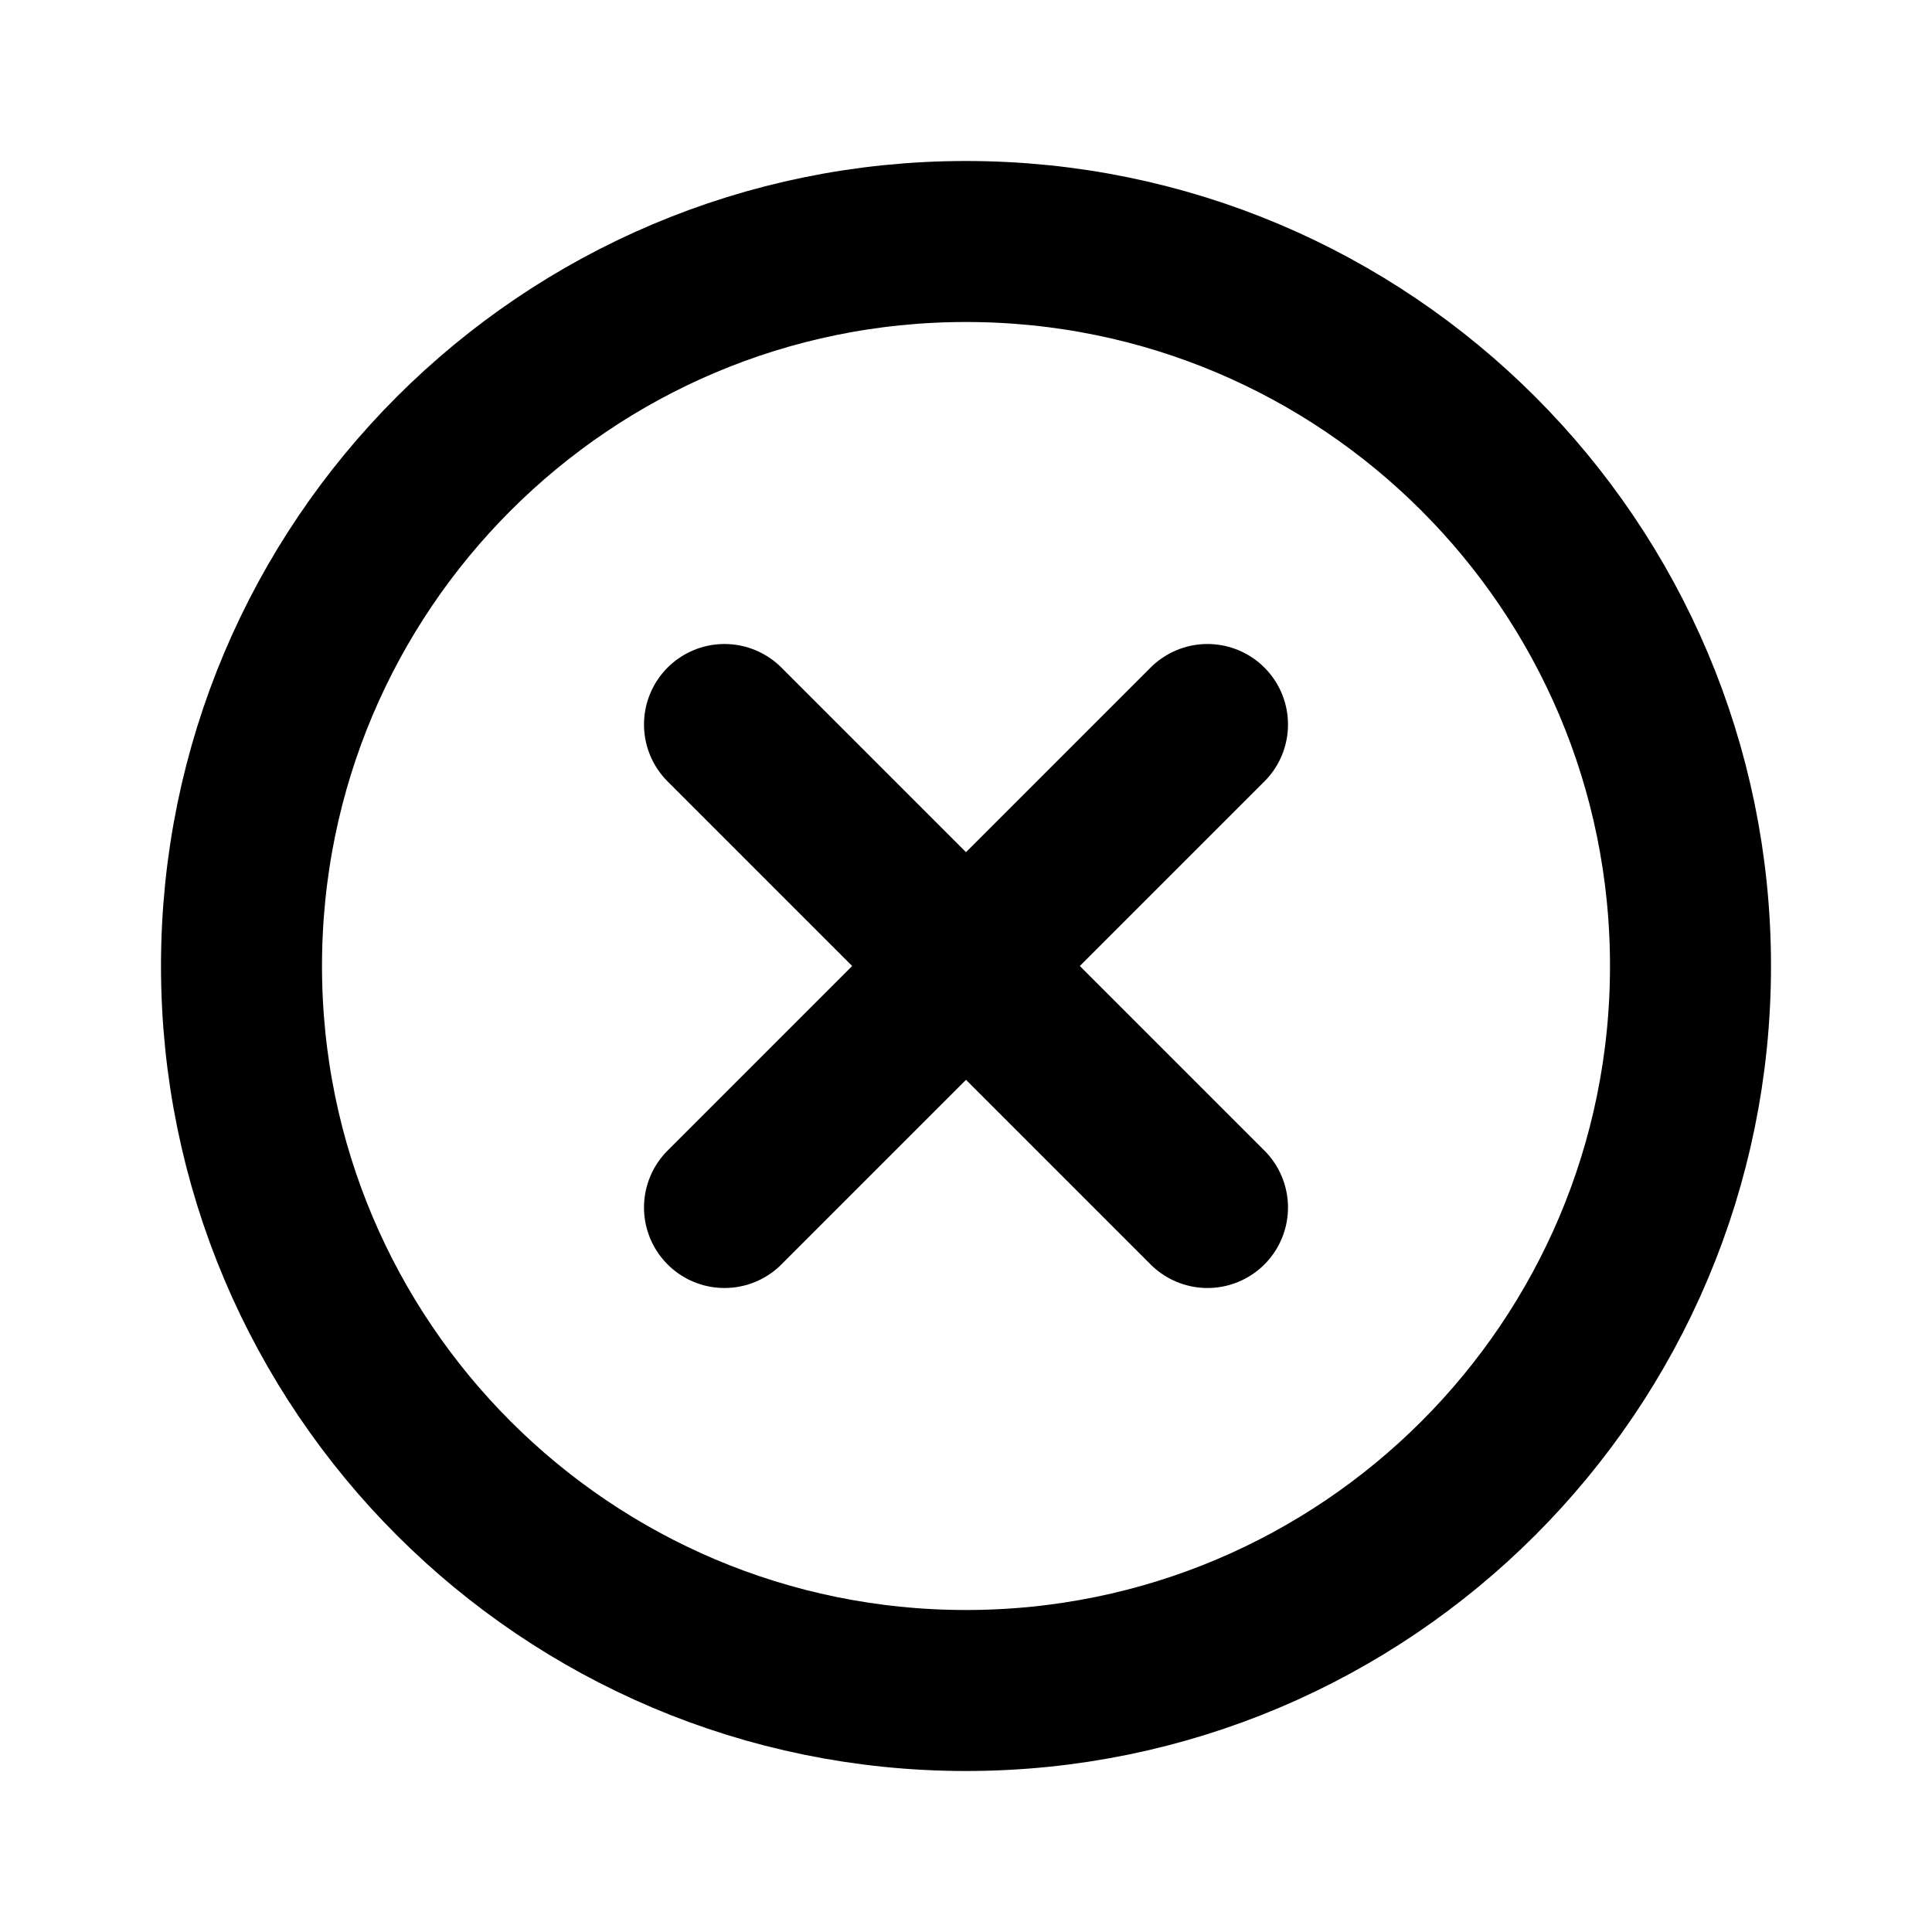
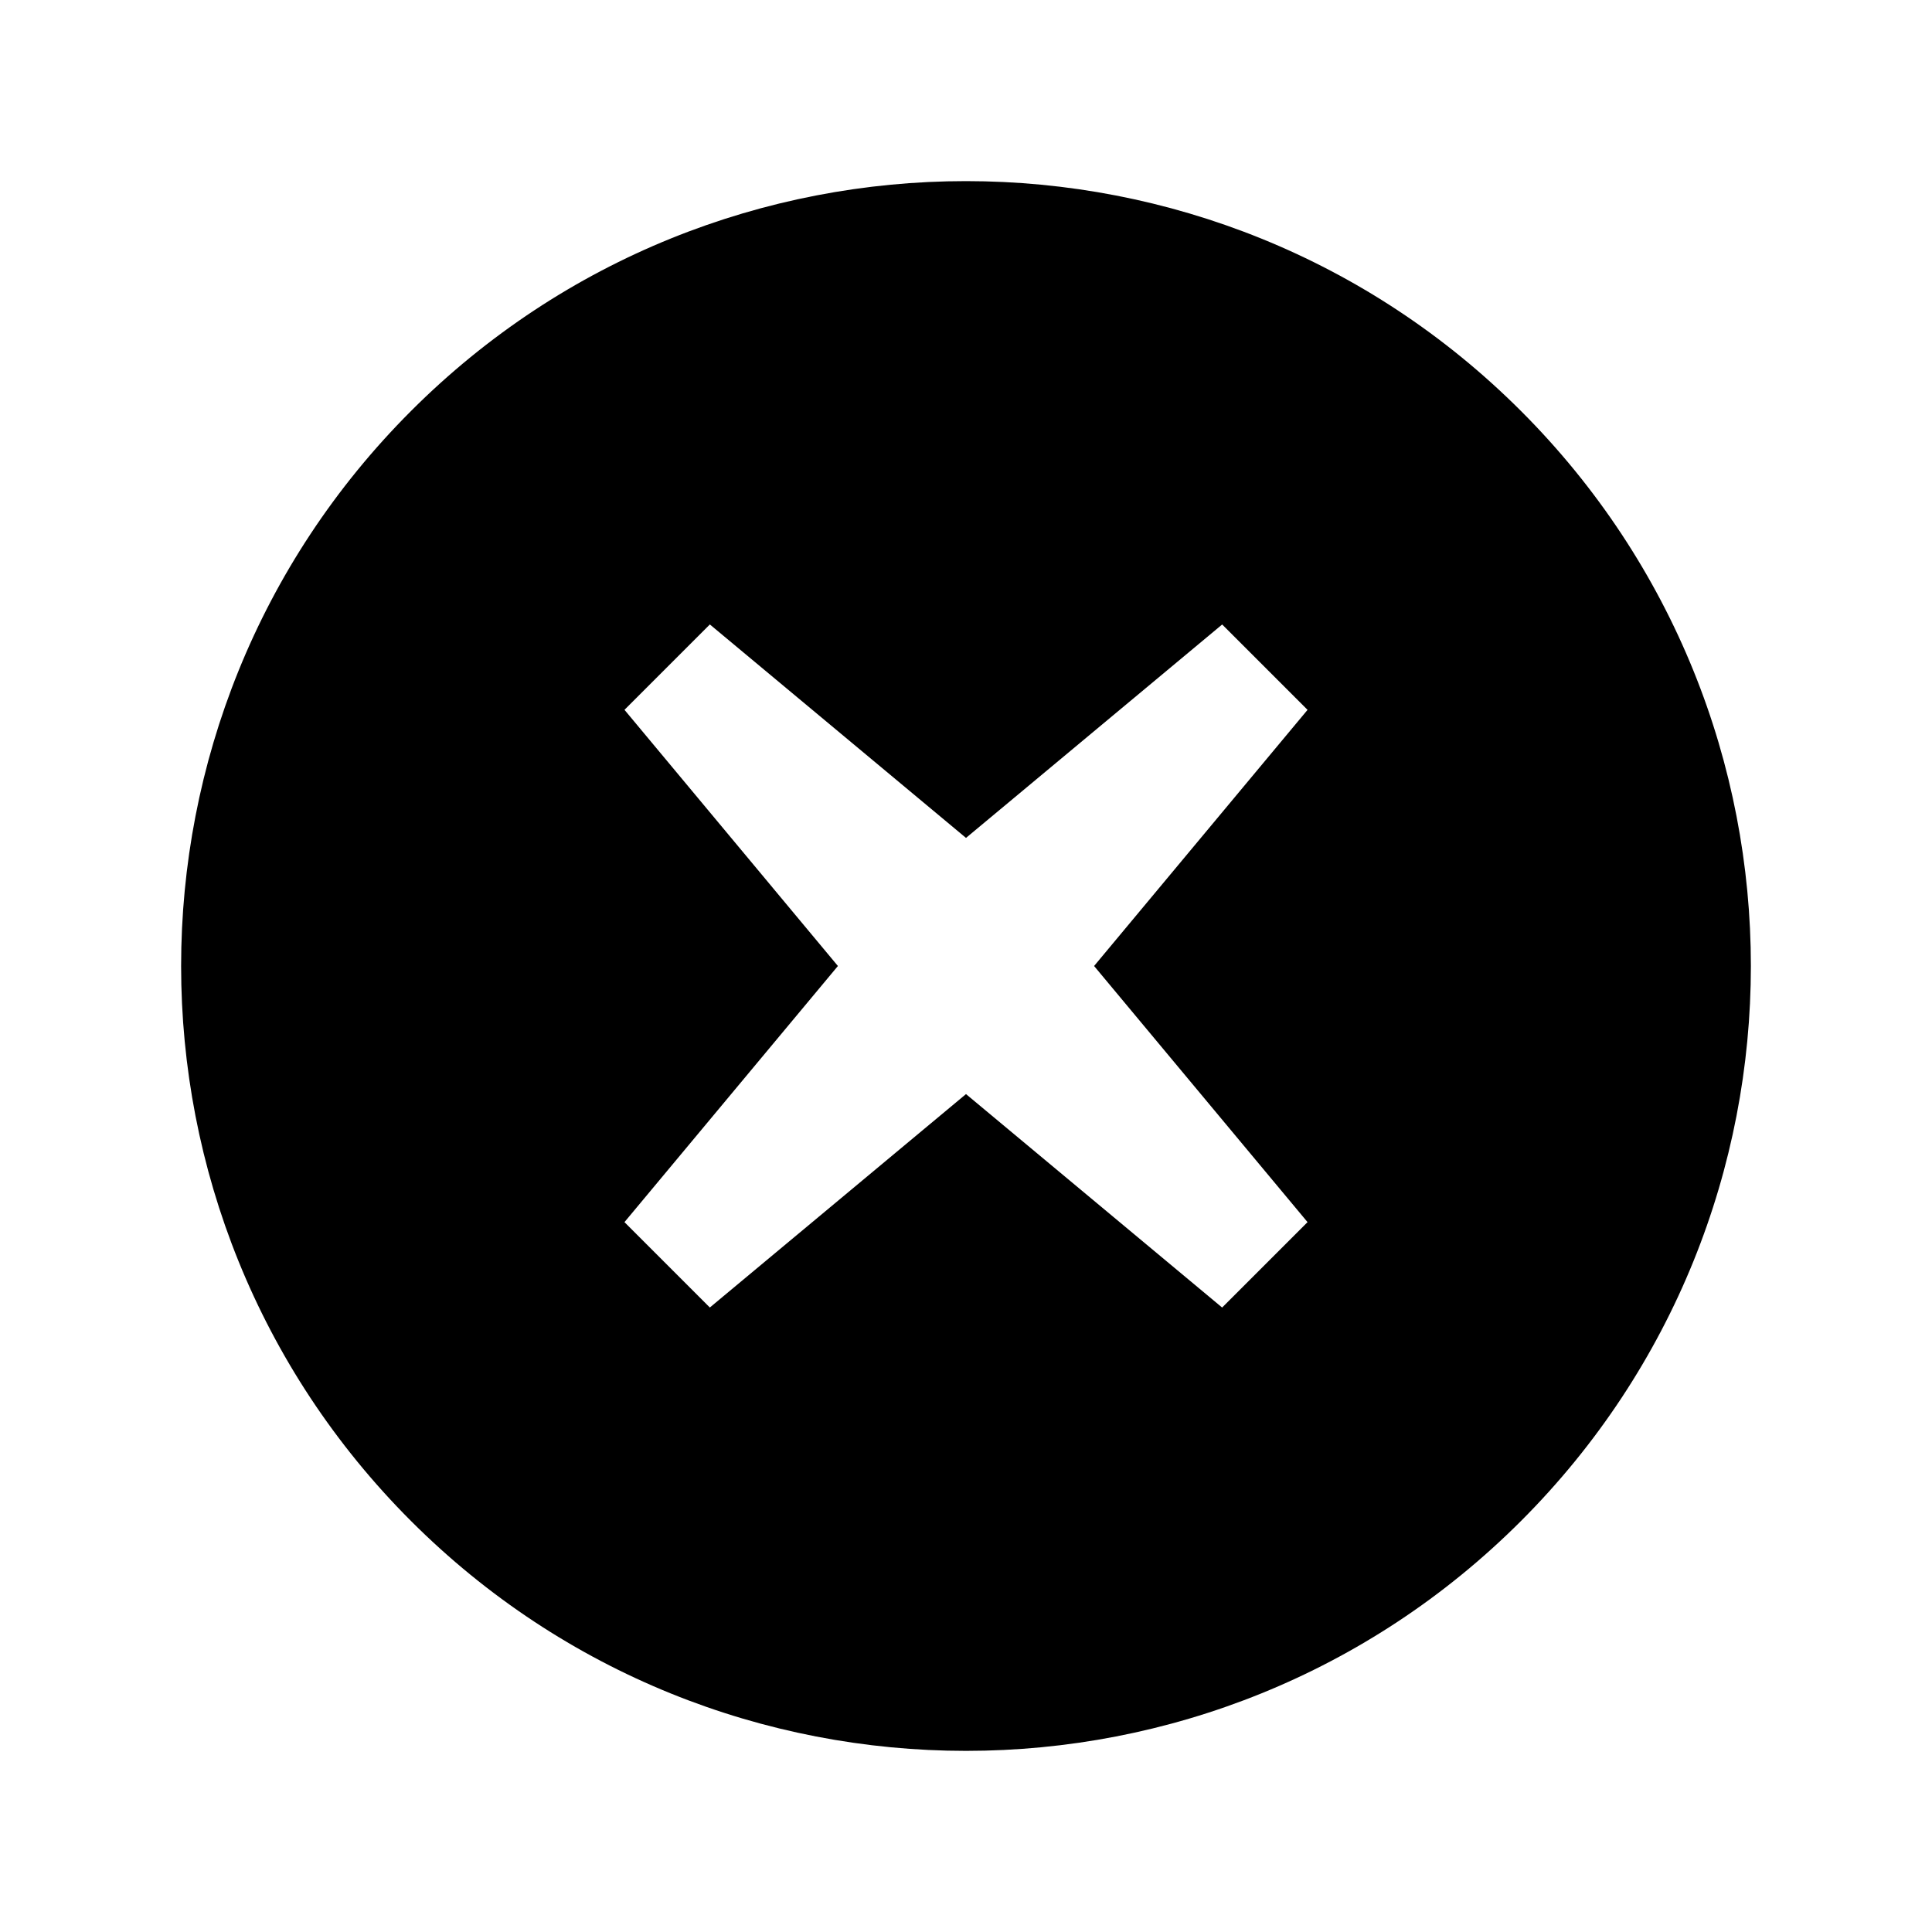
- <svg xmlns="http://www.w3.org/2000/svg" width="800" height="800" viewBox="0 0 24 24" fill="none">
-   <path d="M9 9l3 3m0 0l3 3m-3-3l-3 3m3-3l3-3m-3 12a9 9 0 110-18 9 9 0 010 18z" stroke="#000" stroke-width="2" stroke-linecap="round" stroke-linejoin="round" />
+ <svg xmlns="http://www.w3.org/2000/svg" width="64" height="64">
+   <path d="M50.385 50.385c-10.153 10.153-26.616 10.153-36.77 0s-10.153-26.616 0-36.77 26.616-10.153 36.77 0 10.153 26.616 0 36.77zm-7.071-9.9L36.243 32l7.071-8.485-2.828-2.828L32 27.757l-8.485-7.071-2.828 2.828L27.757 32l-7.071 8.485 2.828 2.828L32 36.243l8.485 7.071 2.829-2.829z" />
</svg>
